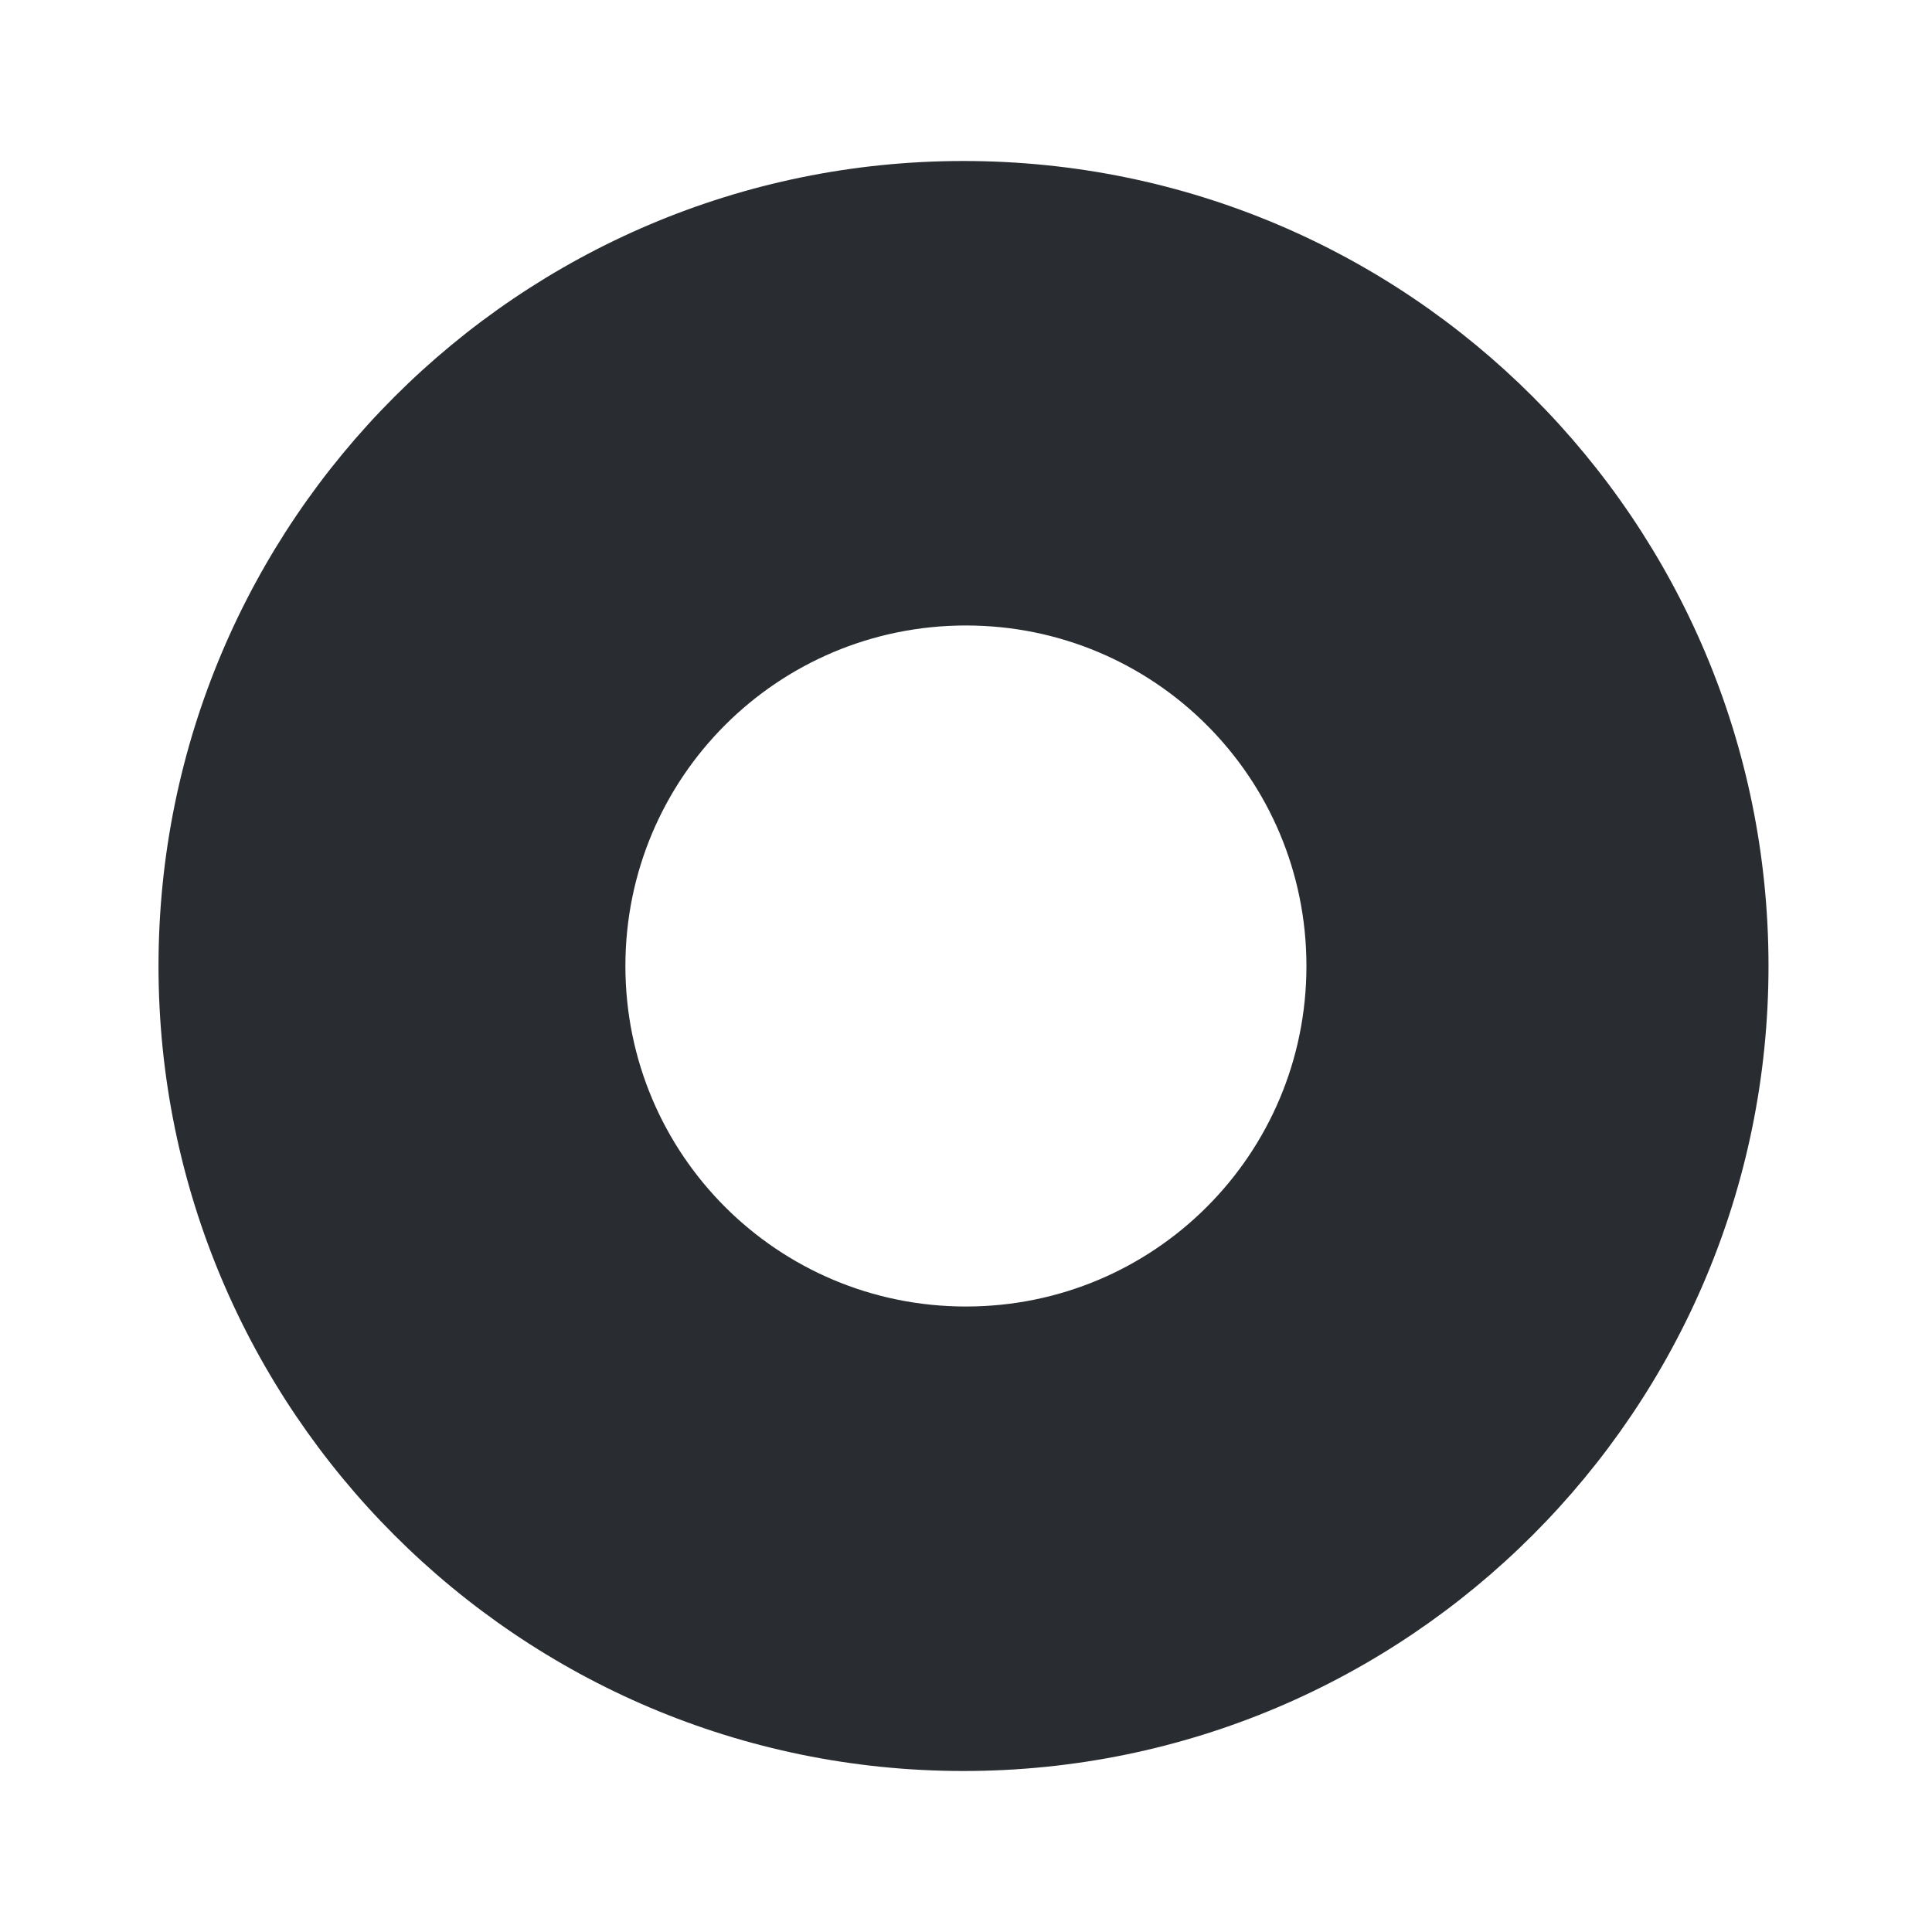
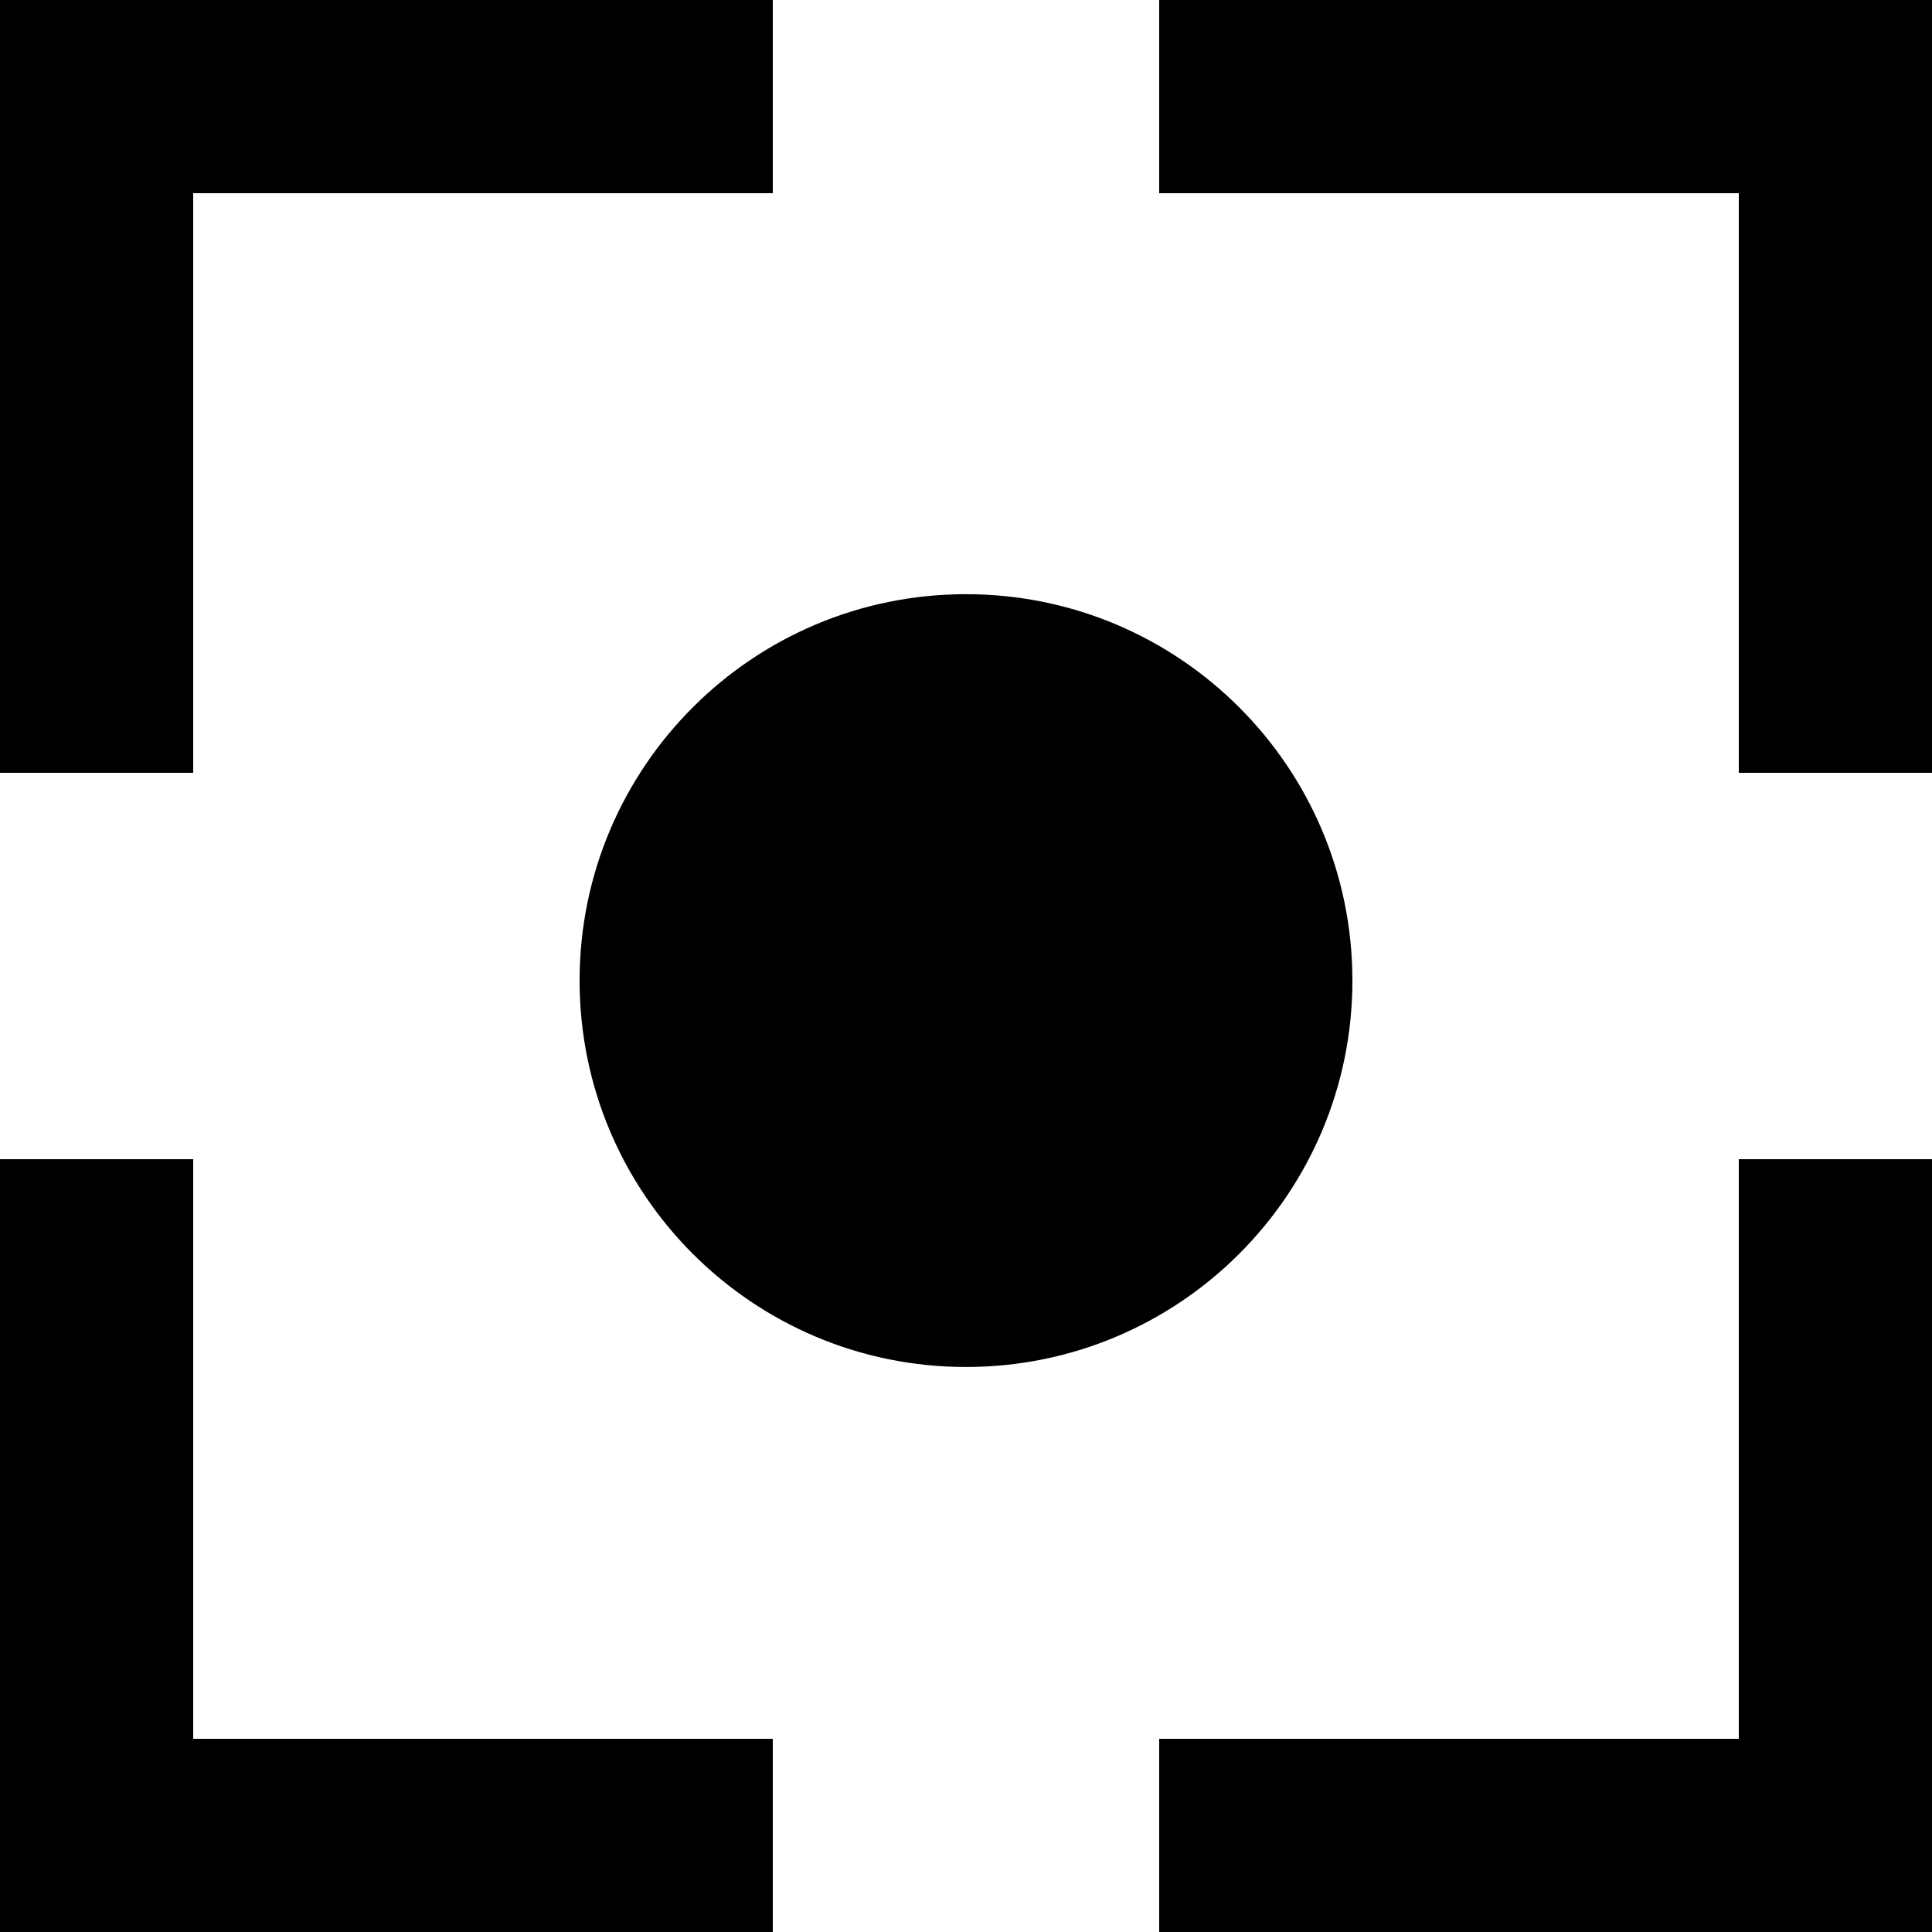
- <svg xmlns="http://www.w3.org/2000/svg" width="800px" height="800px" viewBox="0 0 24 24" fill="none">
-   <path d="M11.969 2C6.449 2 1.969 6.48 1.969 12C1.969 17.52 6.449 22 11.969 22C17.489 22 21.969 17.52 21.969 12C21.969 6.48 17.499 2 11.969 2ZM11.999 16.23C9.659 16.23 7.769 14.34 7.769 12C7.769 9.66 9.659 7.77 11.999 7.77C14.339 7.77 16.229 9.66 16.229 12C16.229 14.34 14.339 16.23 11.999 16.23Z" fill="#292D32" />
+ <svg xmlns="http://www.w3.org/2000/svg" width="800px" height="800px" viewBox="0 0 20 20" version="1.1">
+   <defs>
+ 
+ </defs>
+   <g id="Page-1" stroke="none" stroke-width="1" fill="none" fill-rule="evenodd">
+     <g id="Dribbble-Light-Preview" transform="translate(-100, -3879)" fill="#000000">
+       <g id="icons" transform="translate(56, 160)">
+         <path d="M56,3719 L56,3721 L62,3721 L62,3727 L64,3727 L64,3719 L56,3719 Z M58,3729.151 C58,3726.942 56.209,3725.151 54,3725.151 C51.791,3725.151 50,3726.942 50,3729.151 C50,3731.36 51.791,3733.151 54,3733.151 C56.209,3733.151 58,3731.36 58,3729.151 L58,3729.151 Z M62,3737 L56,3737 L56,3739 L64,3739 L64,3731 L62,3731 L62,3737 Z M46,3731 L44,3731 L44,3739 L52,3739 L52,3737 L46,3737 L46,3731 Z M46,3727 L44,3727 L44,3719 L52,3719 L52,3721 L46,3721 L46,3727 Z" id="record-[#979]">
+ 
+ </path>
+       </g>
+     </g>
+   </g>
</svg>
